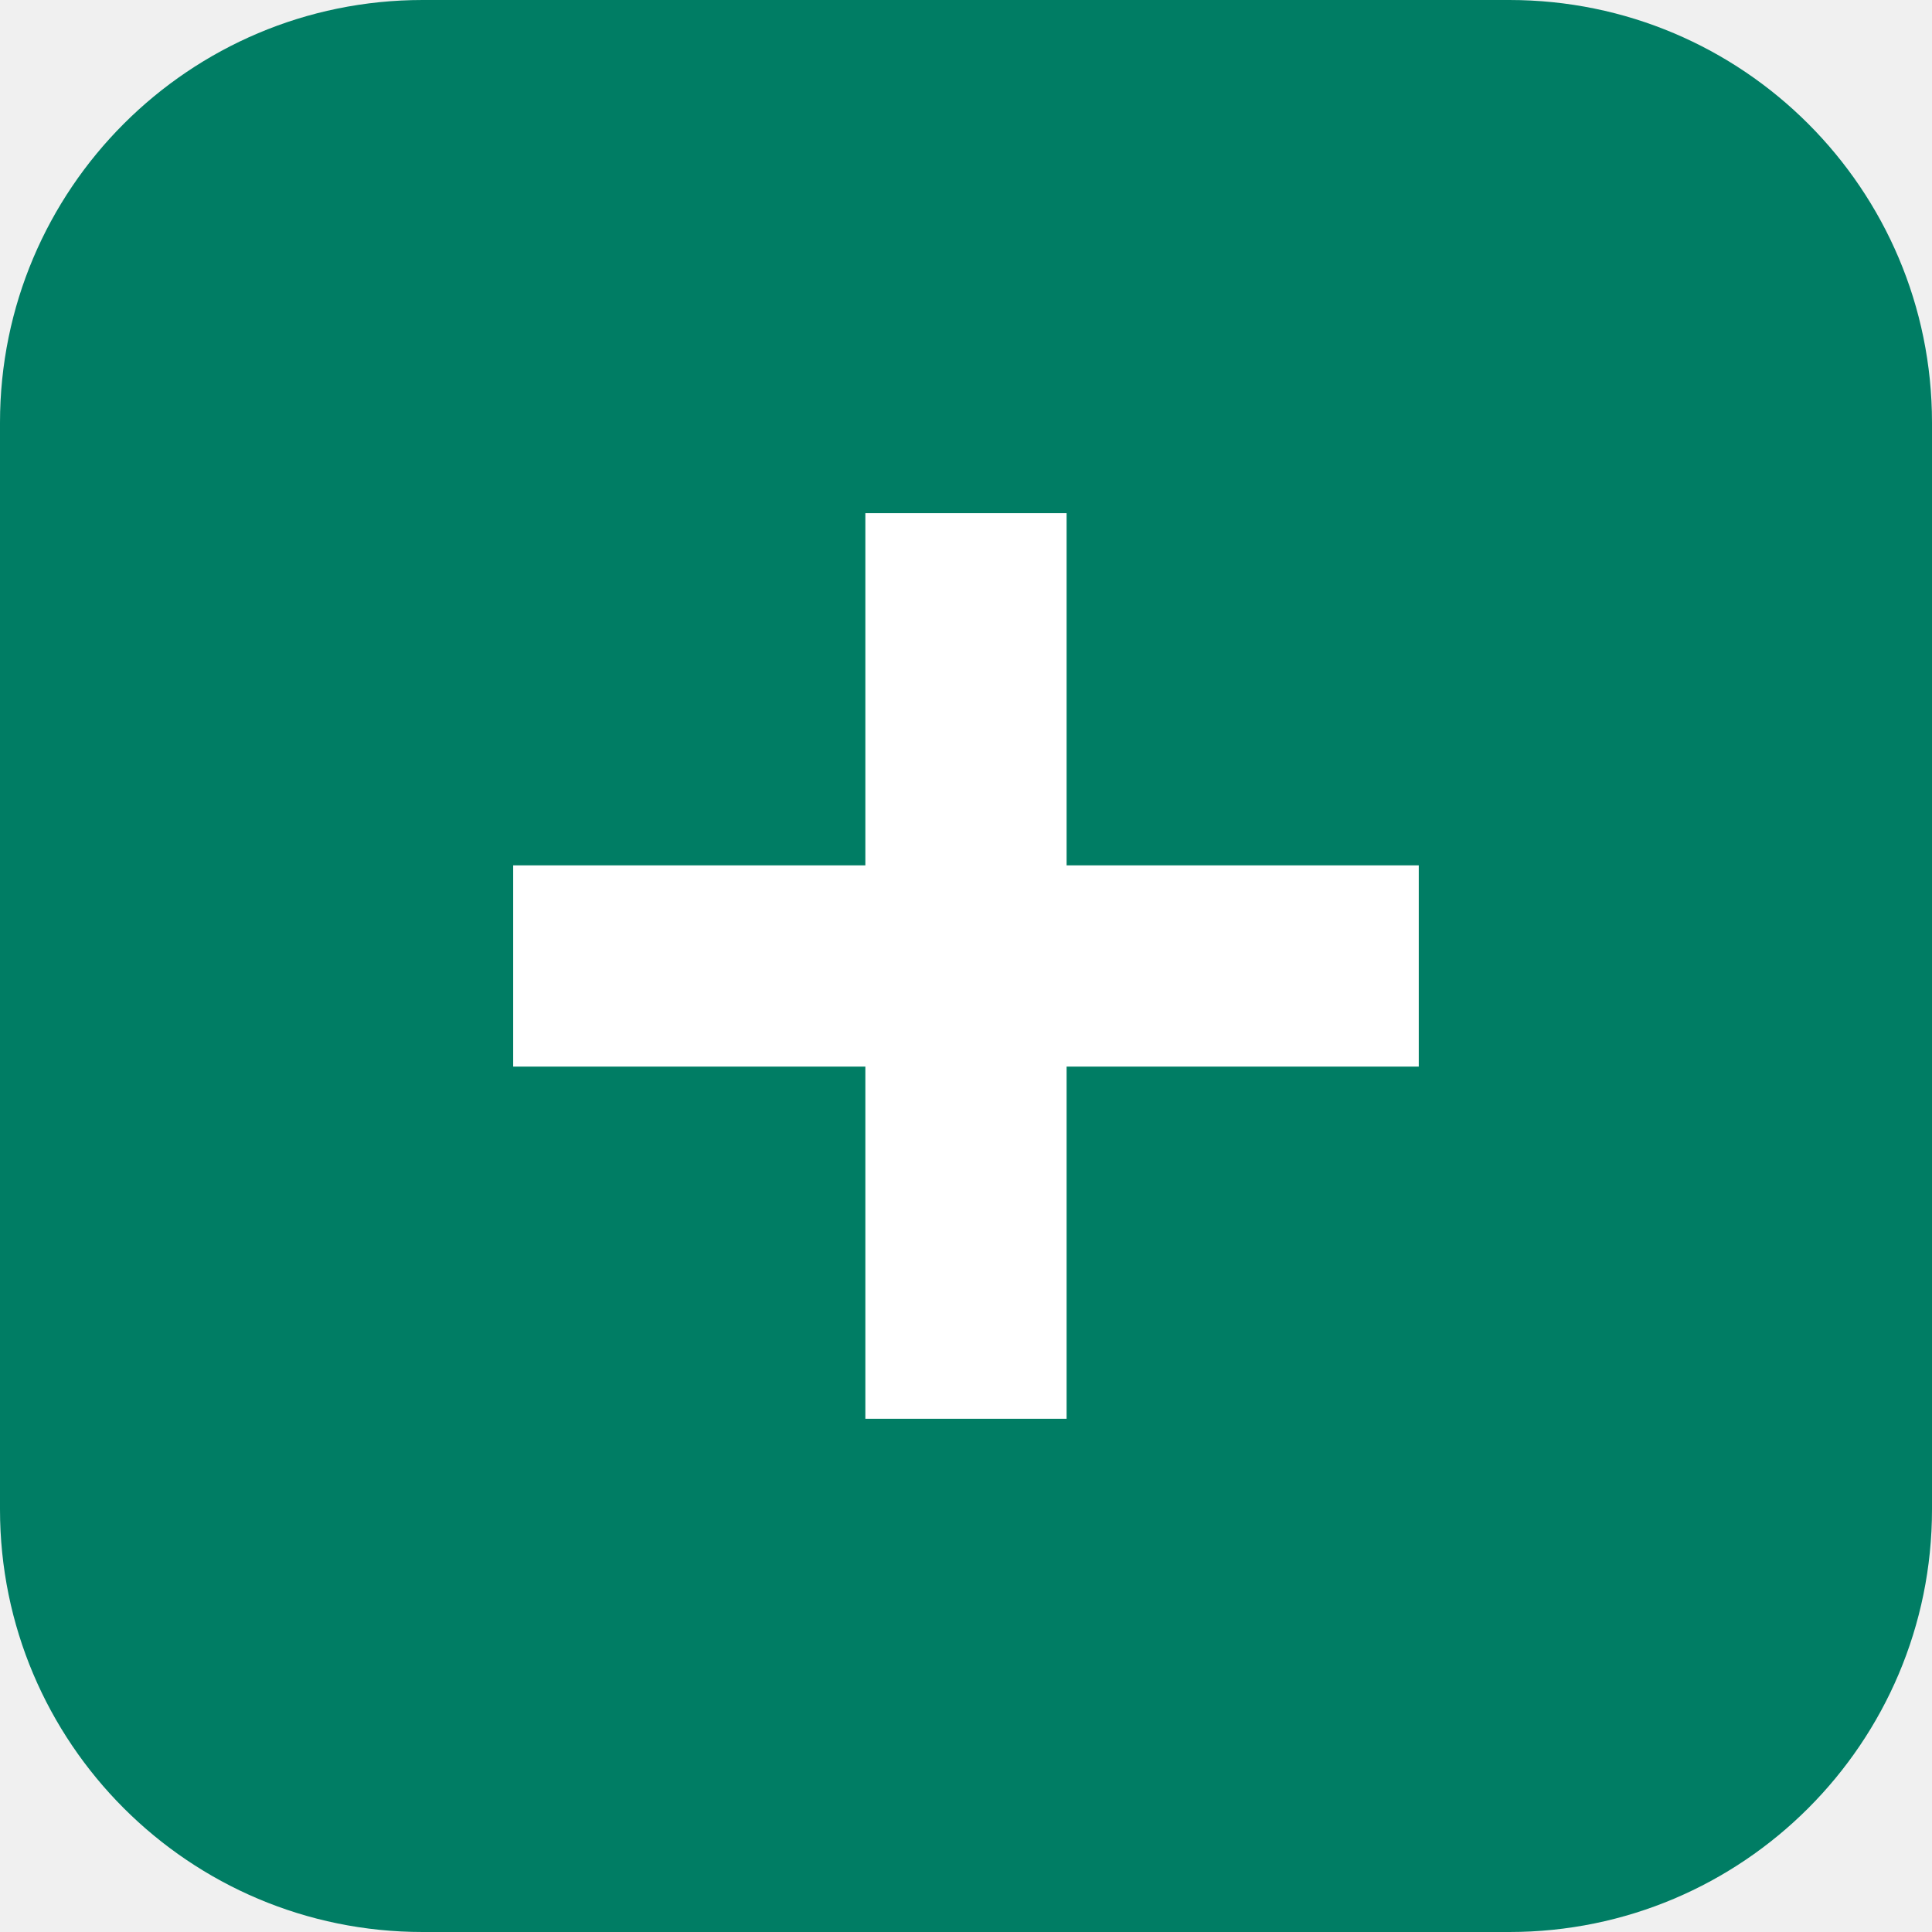
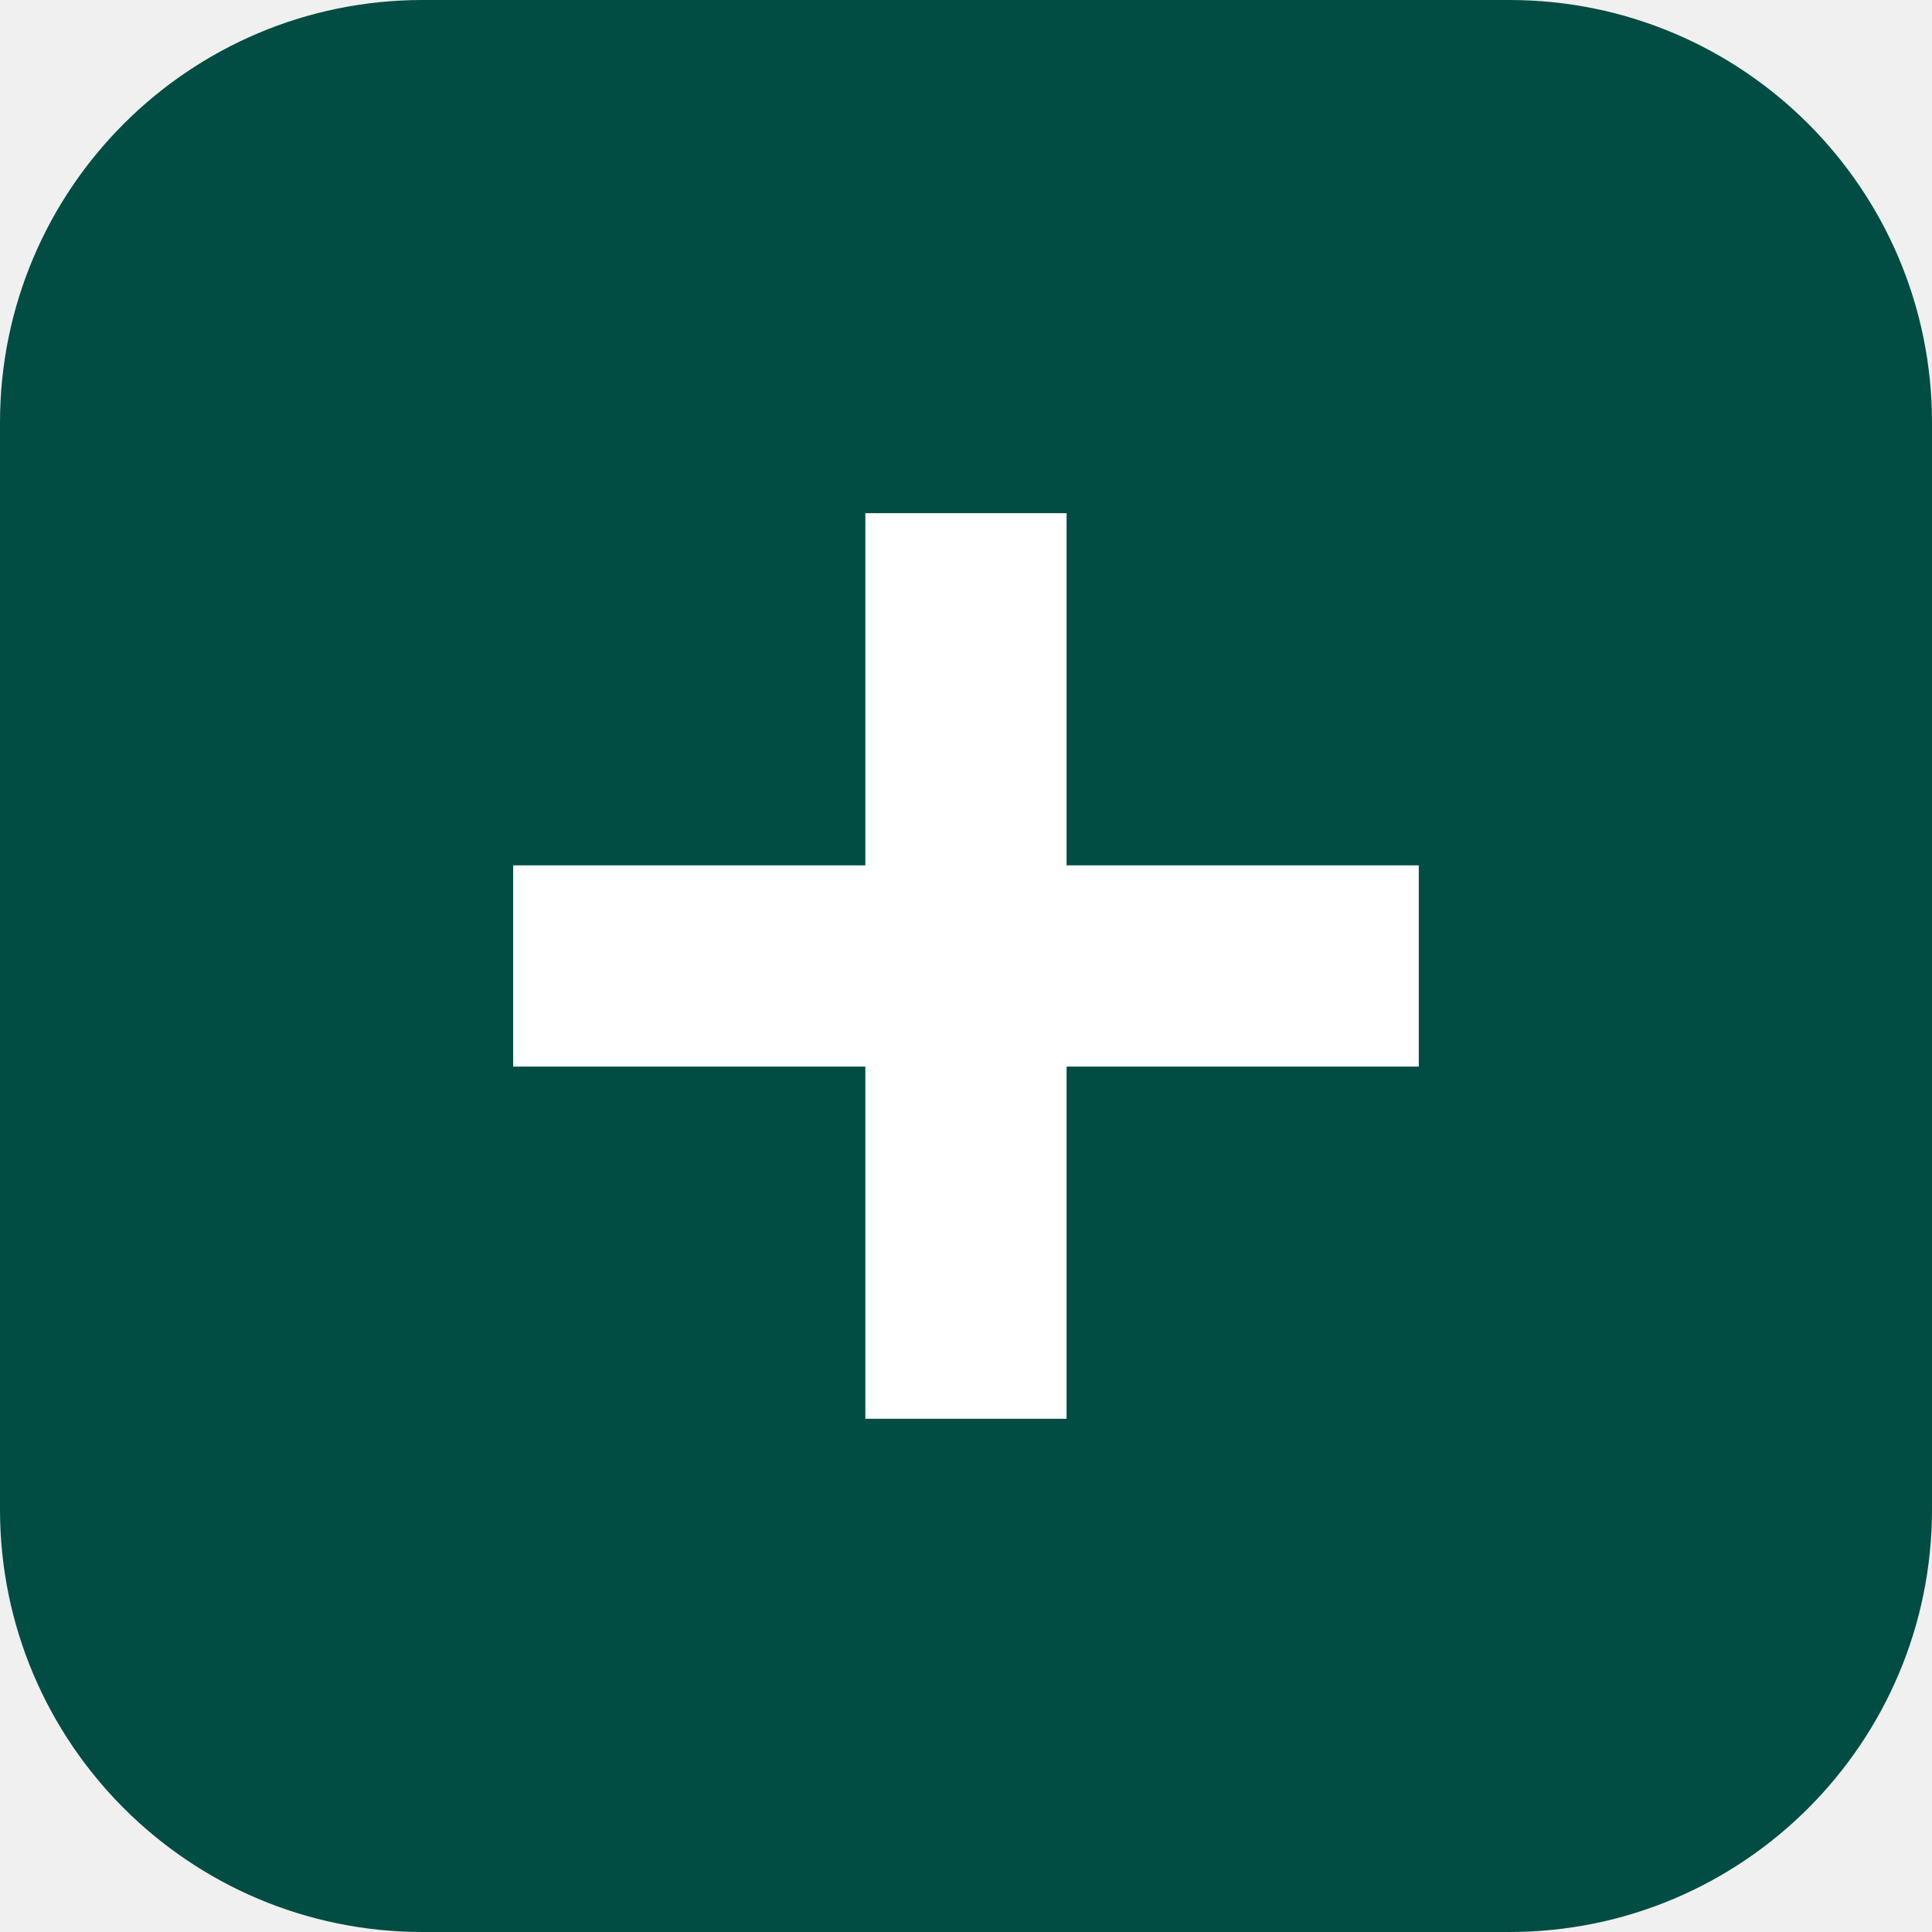
<svg xmlns="http://www.w3.org/2000/svg" width="32" height="32" viewBox="0 0 32 32">
-   <rect width="32" height="32" rx="7" fill="#007d64" />
+   <rect width="32" height="32" rx="7" fill="#014D43" />
  <g transform="translate(6 6) scale(0.8333)">
    <path d="M10 3h4v7h7v4h-7v7h-4v-7H3v-4h7V3z" fill="#ffffff" />
  </g>
</svg>
